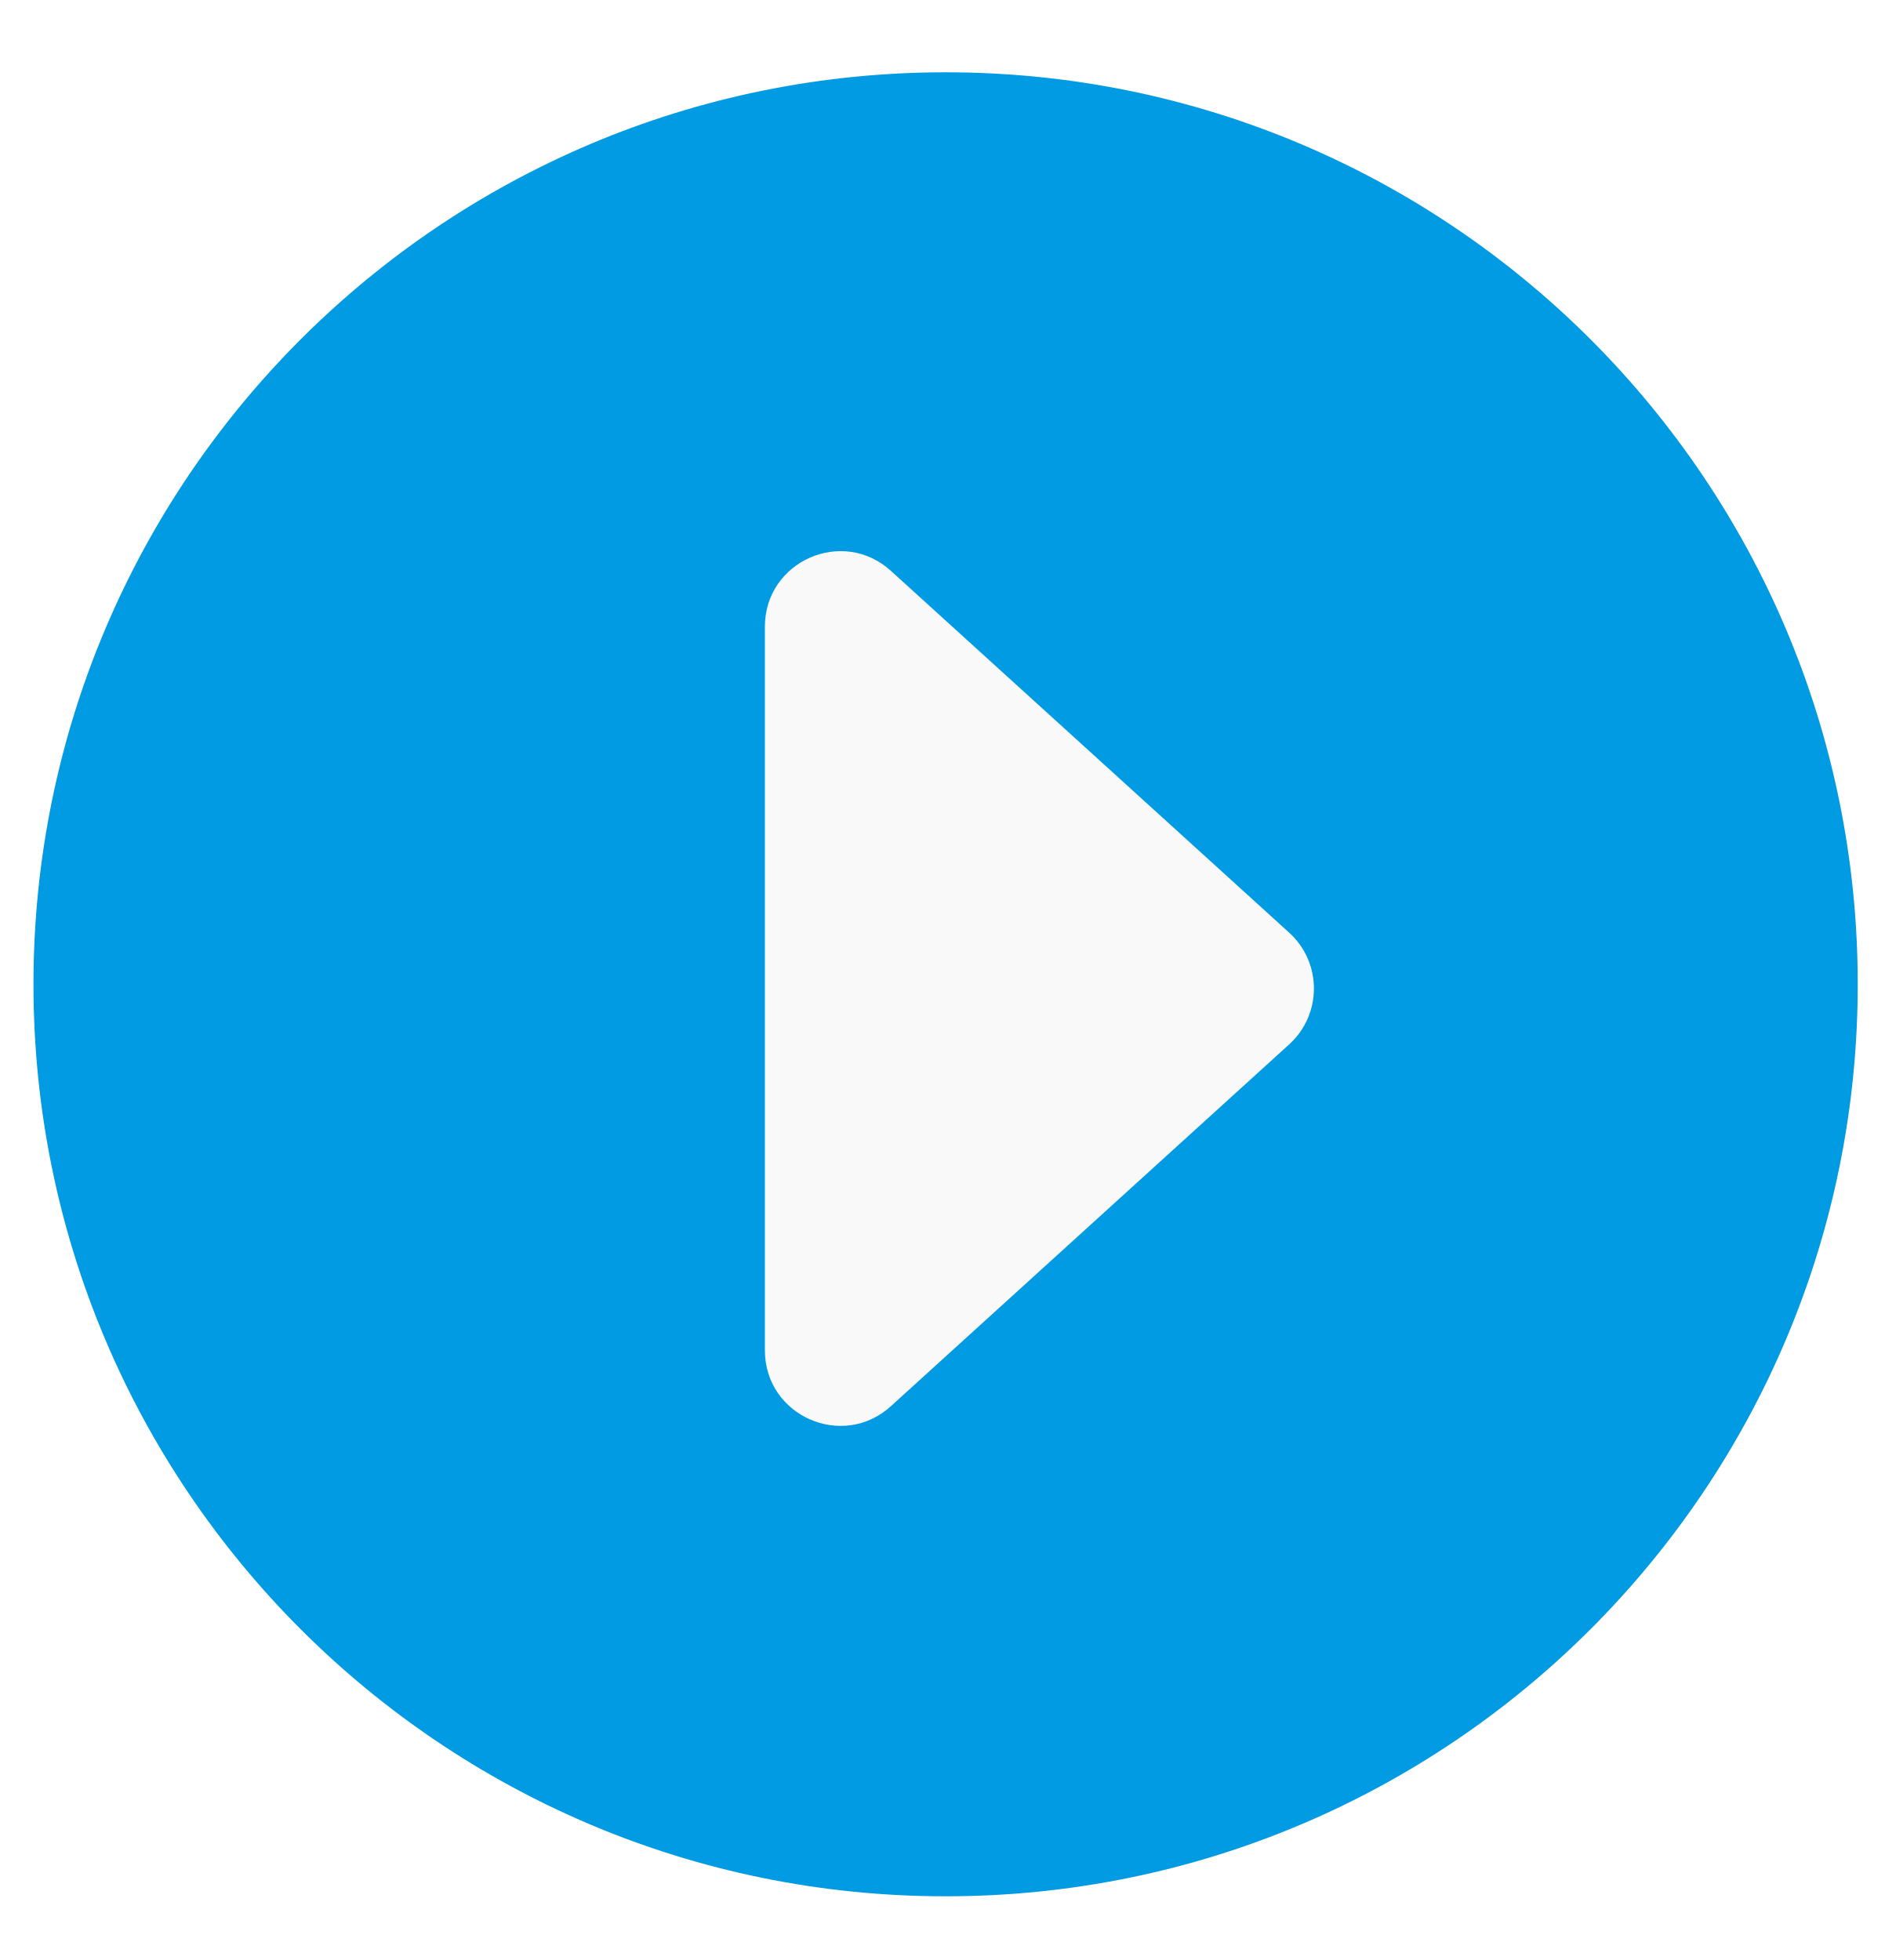
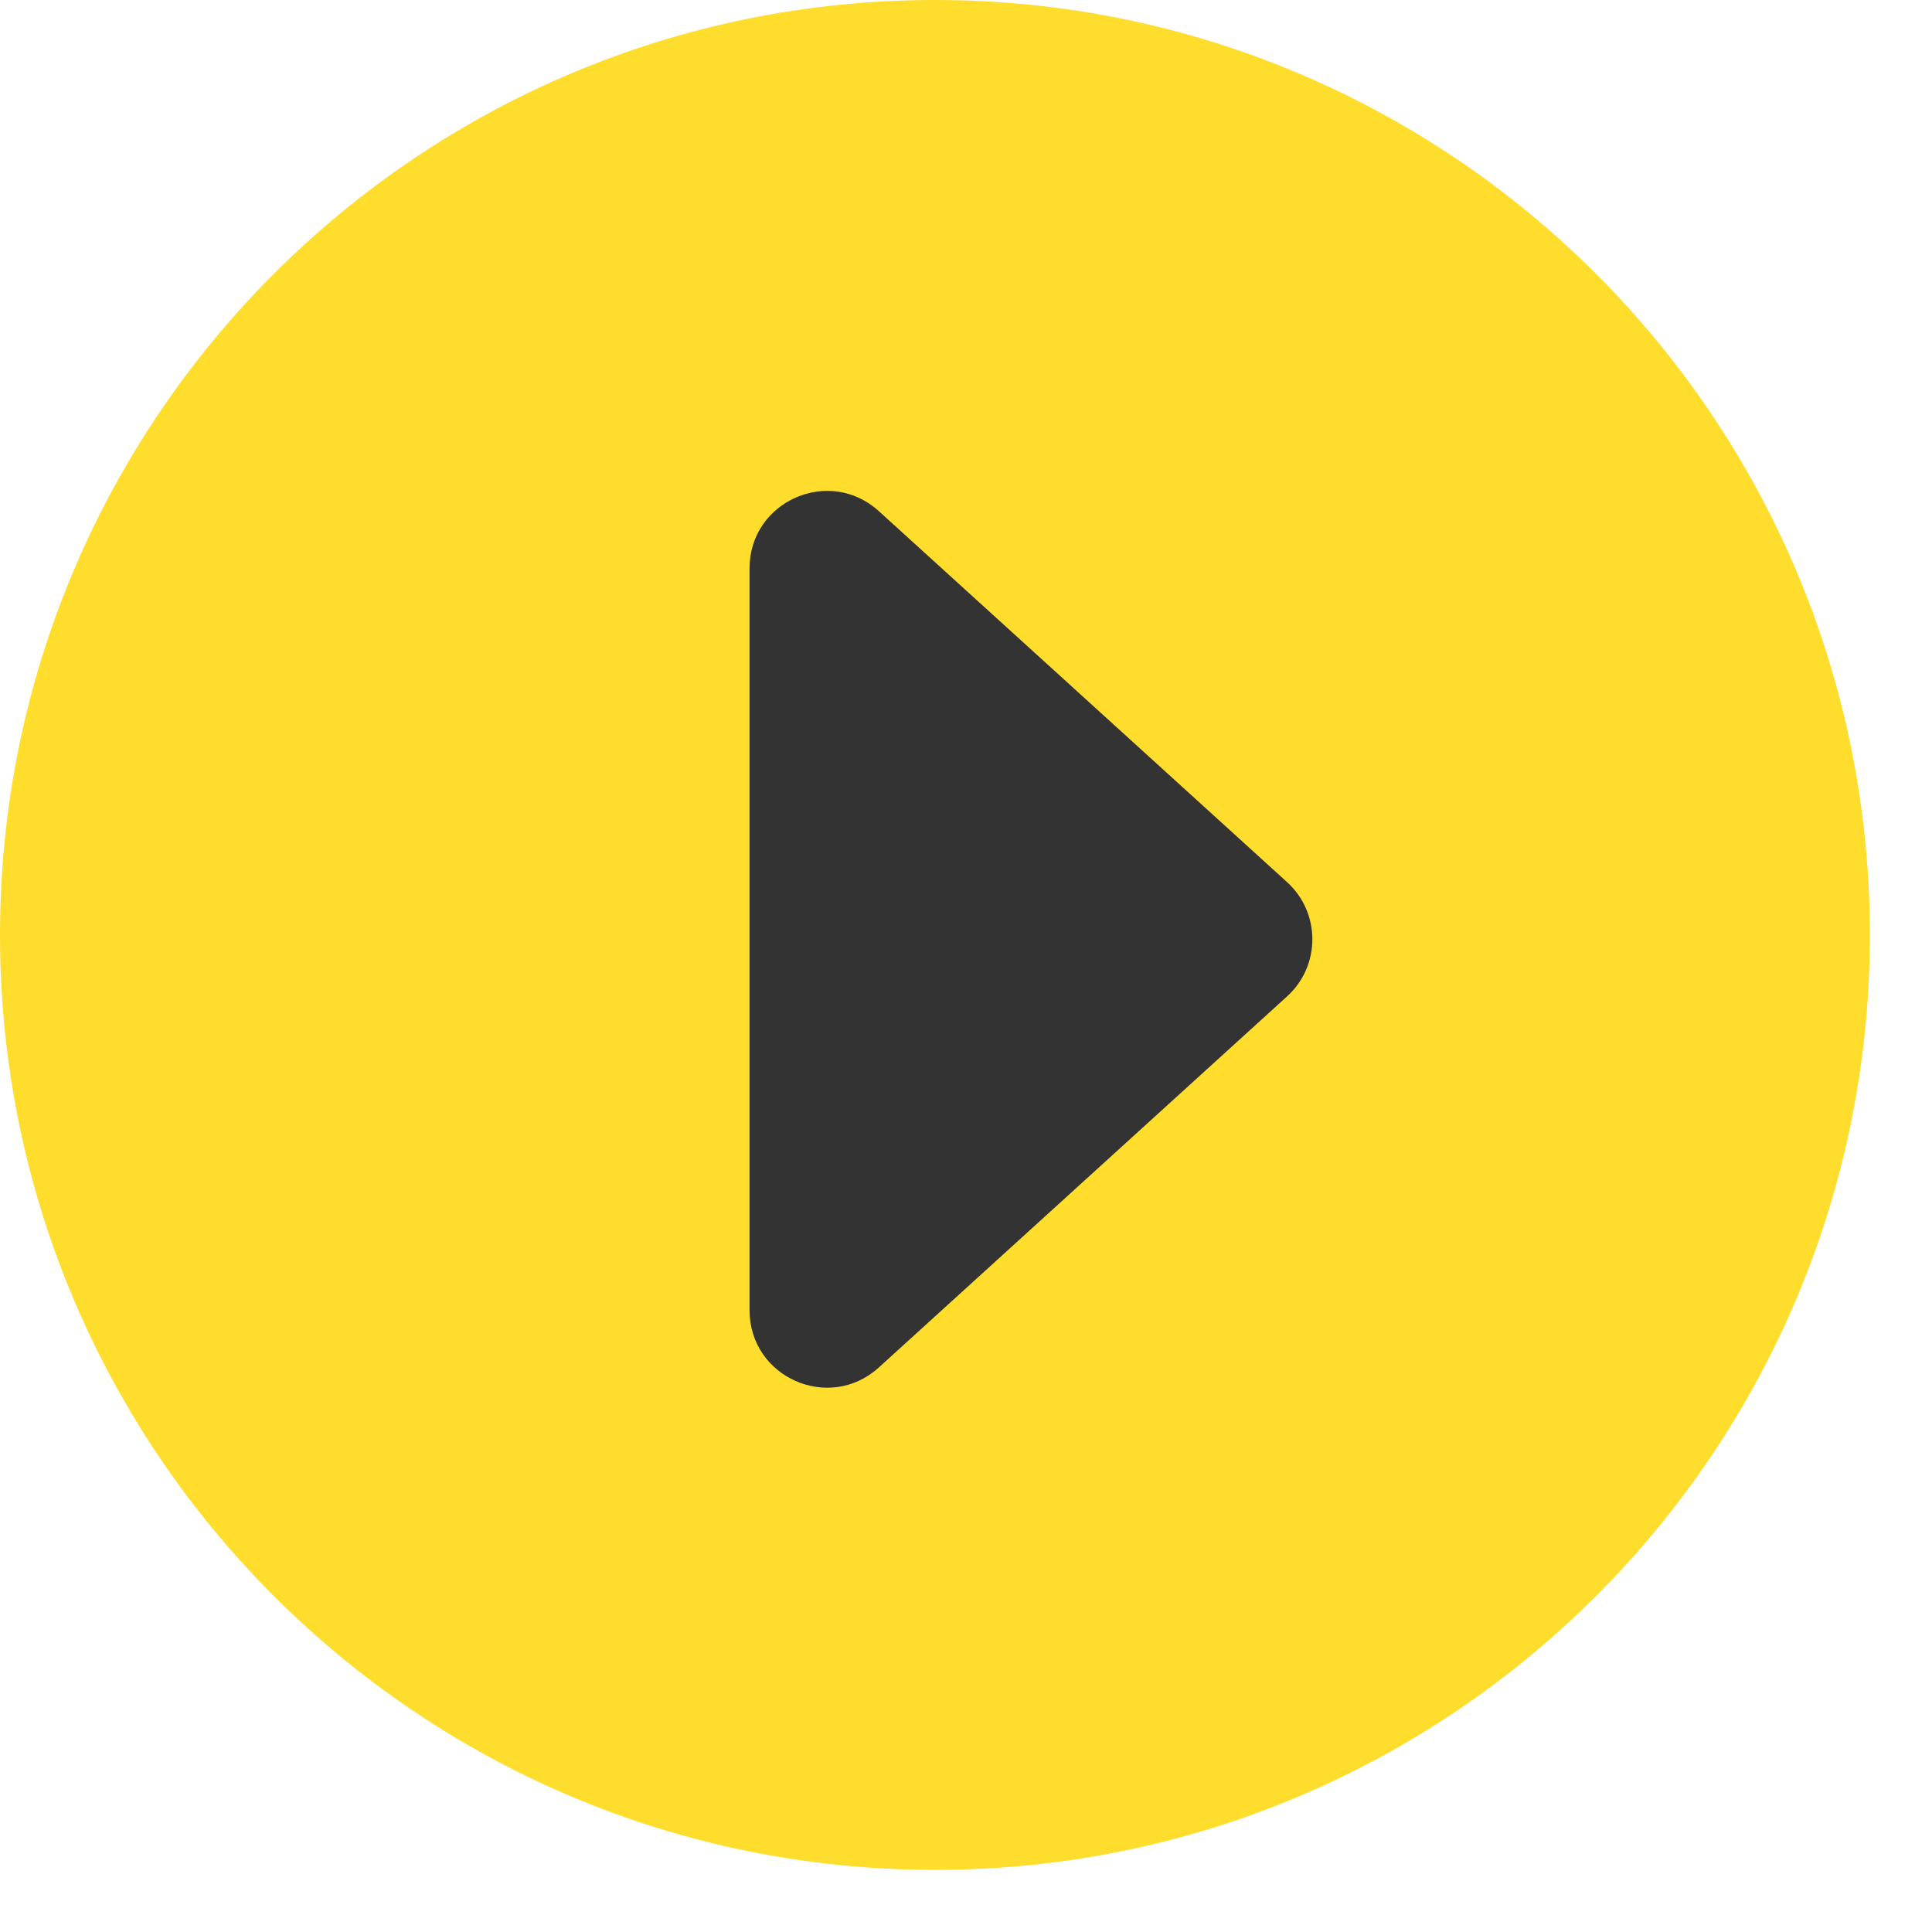
- <svg xmlns="http://www.w3.org/2000/svg" width="25" height="26" viewBox="0 0 25 26" fill="none">
-   <circle cx="12.542" cy="13.057" r="12.098" fill="#009BE2" />
-   <path d="M17.1 13.853L11.817 18.653C11.175 19.237 10.145 18.781 10.145 17.913L10.145 8.313C10.145 7.445 11.175 6.989 11.817 7.573L17.1 12.373C17.536 12.77 17.536 13.456 17.1 13.853Z" fill="#F9F9F9" />
+ <svg xmlns="http://www.w3.org/2000/svg" width="25" height="25" viewBox="0 0 25 25" fill="none">
+   <circle cx="12.098" cy="12.098" r="12.098" fill="#FFDD2D" />
+   <path d="M16.654 12.894L11.372 17.695C10.729 18.279 9.699 17.823 9.699 16.955L9.699 7.354C9.699 6.486 10.729 6.03 11.372 6.614L16.654 11.414C17.091 11.811 17.091 12.498 16.654 12.894Z" fill="#333333" />
</svg>
